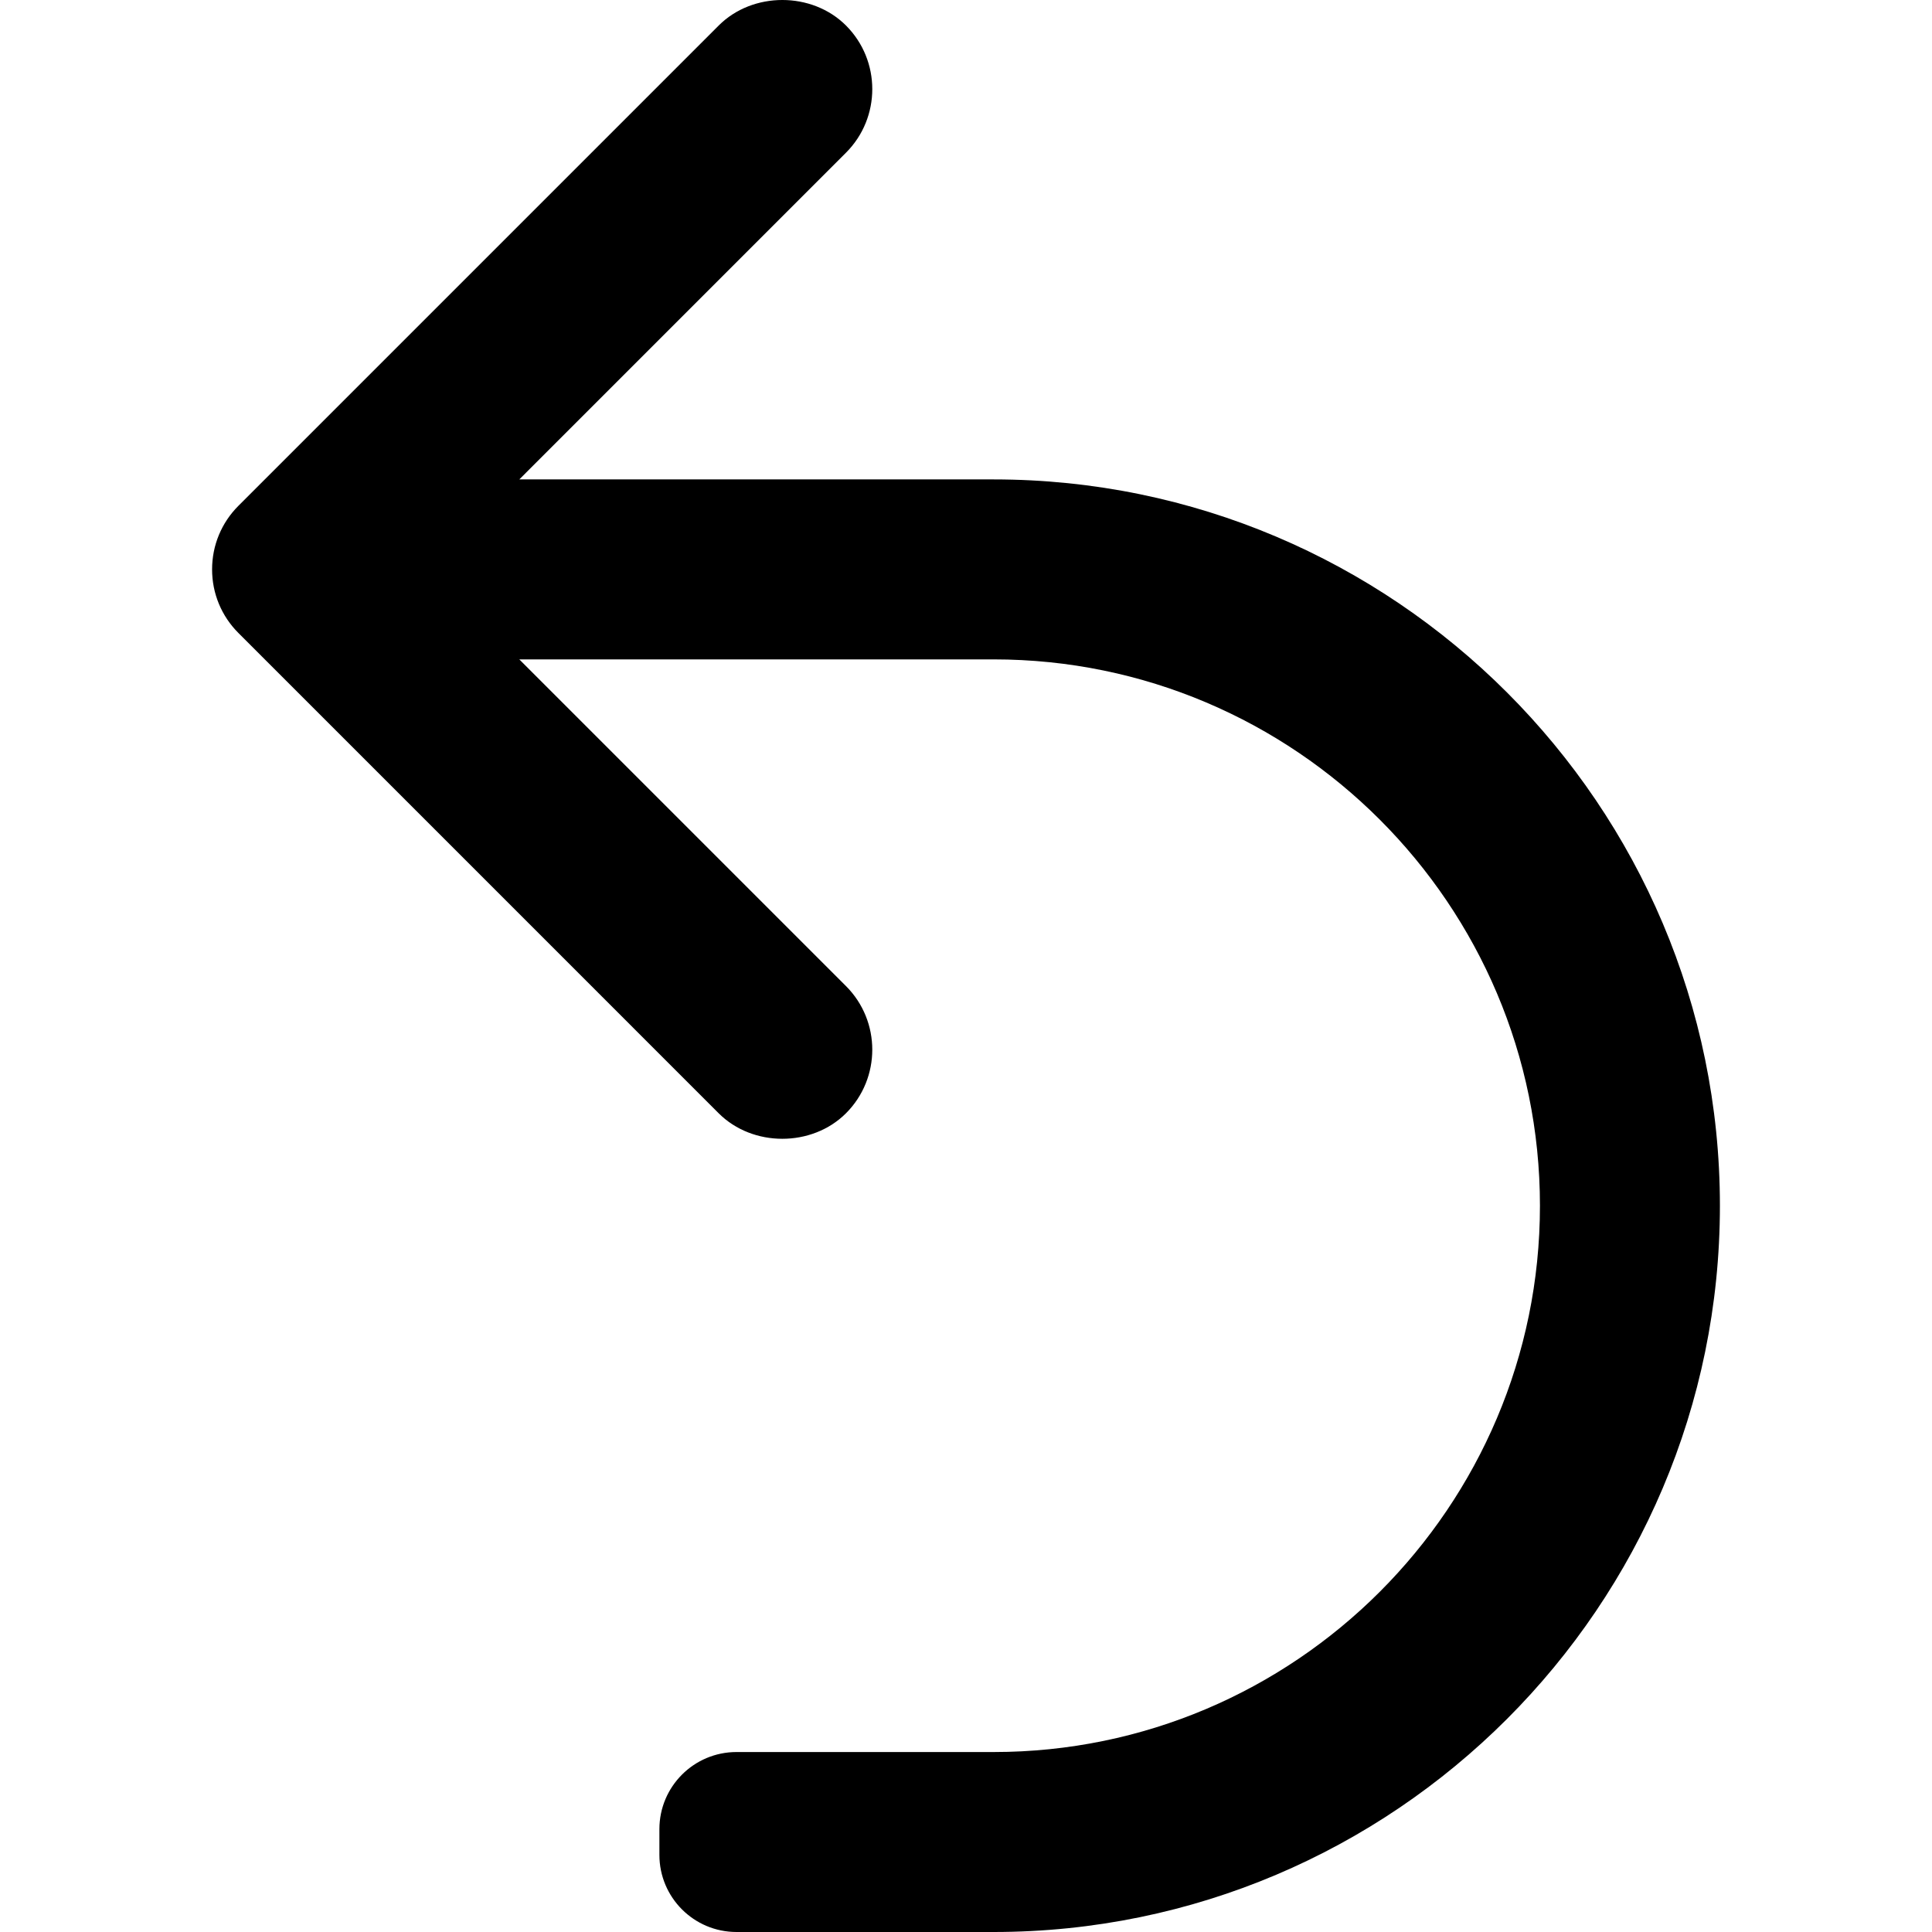
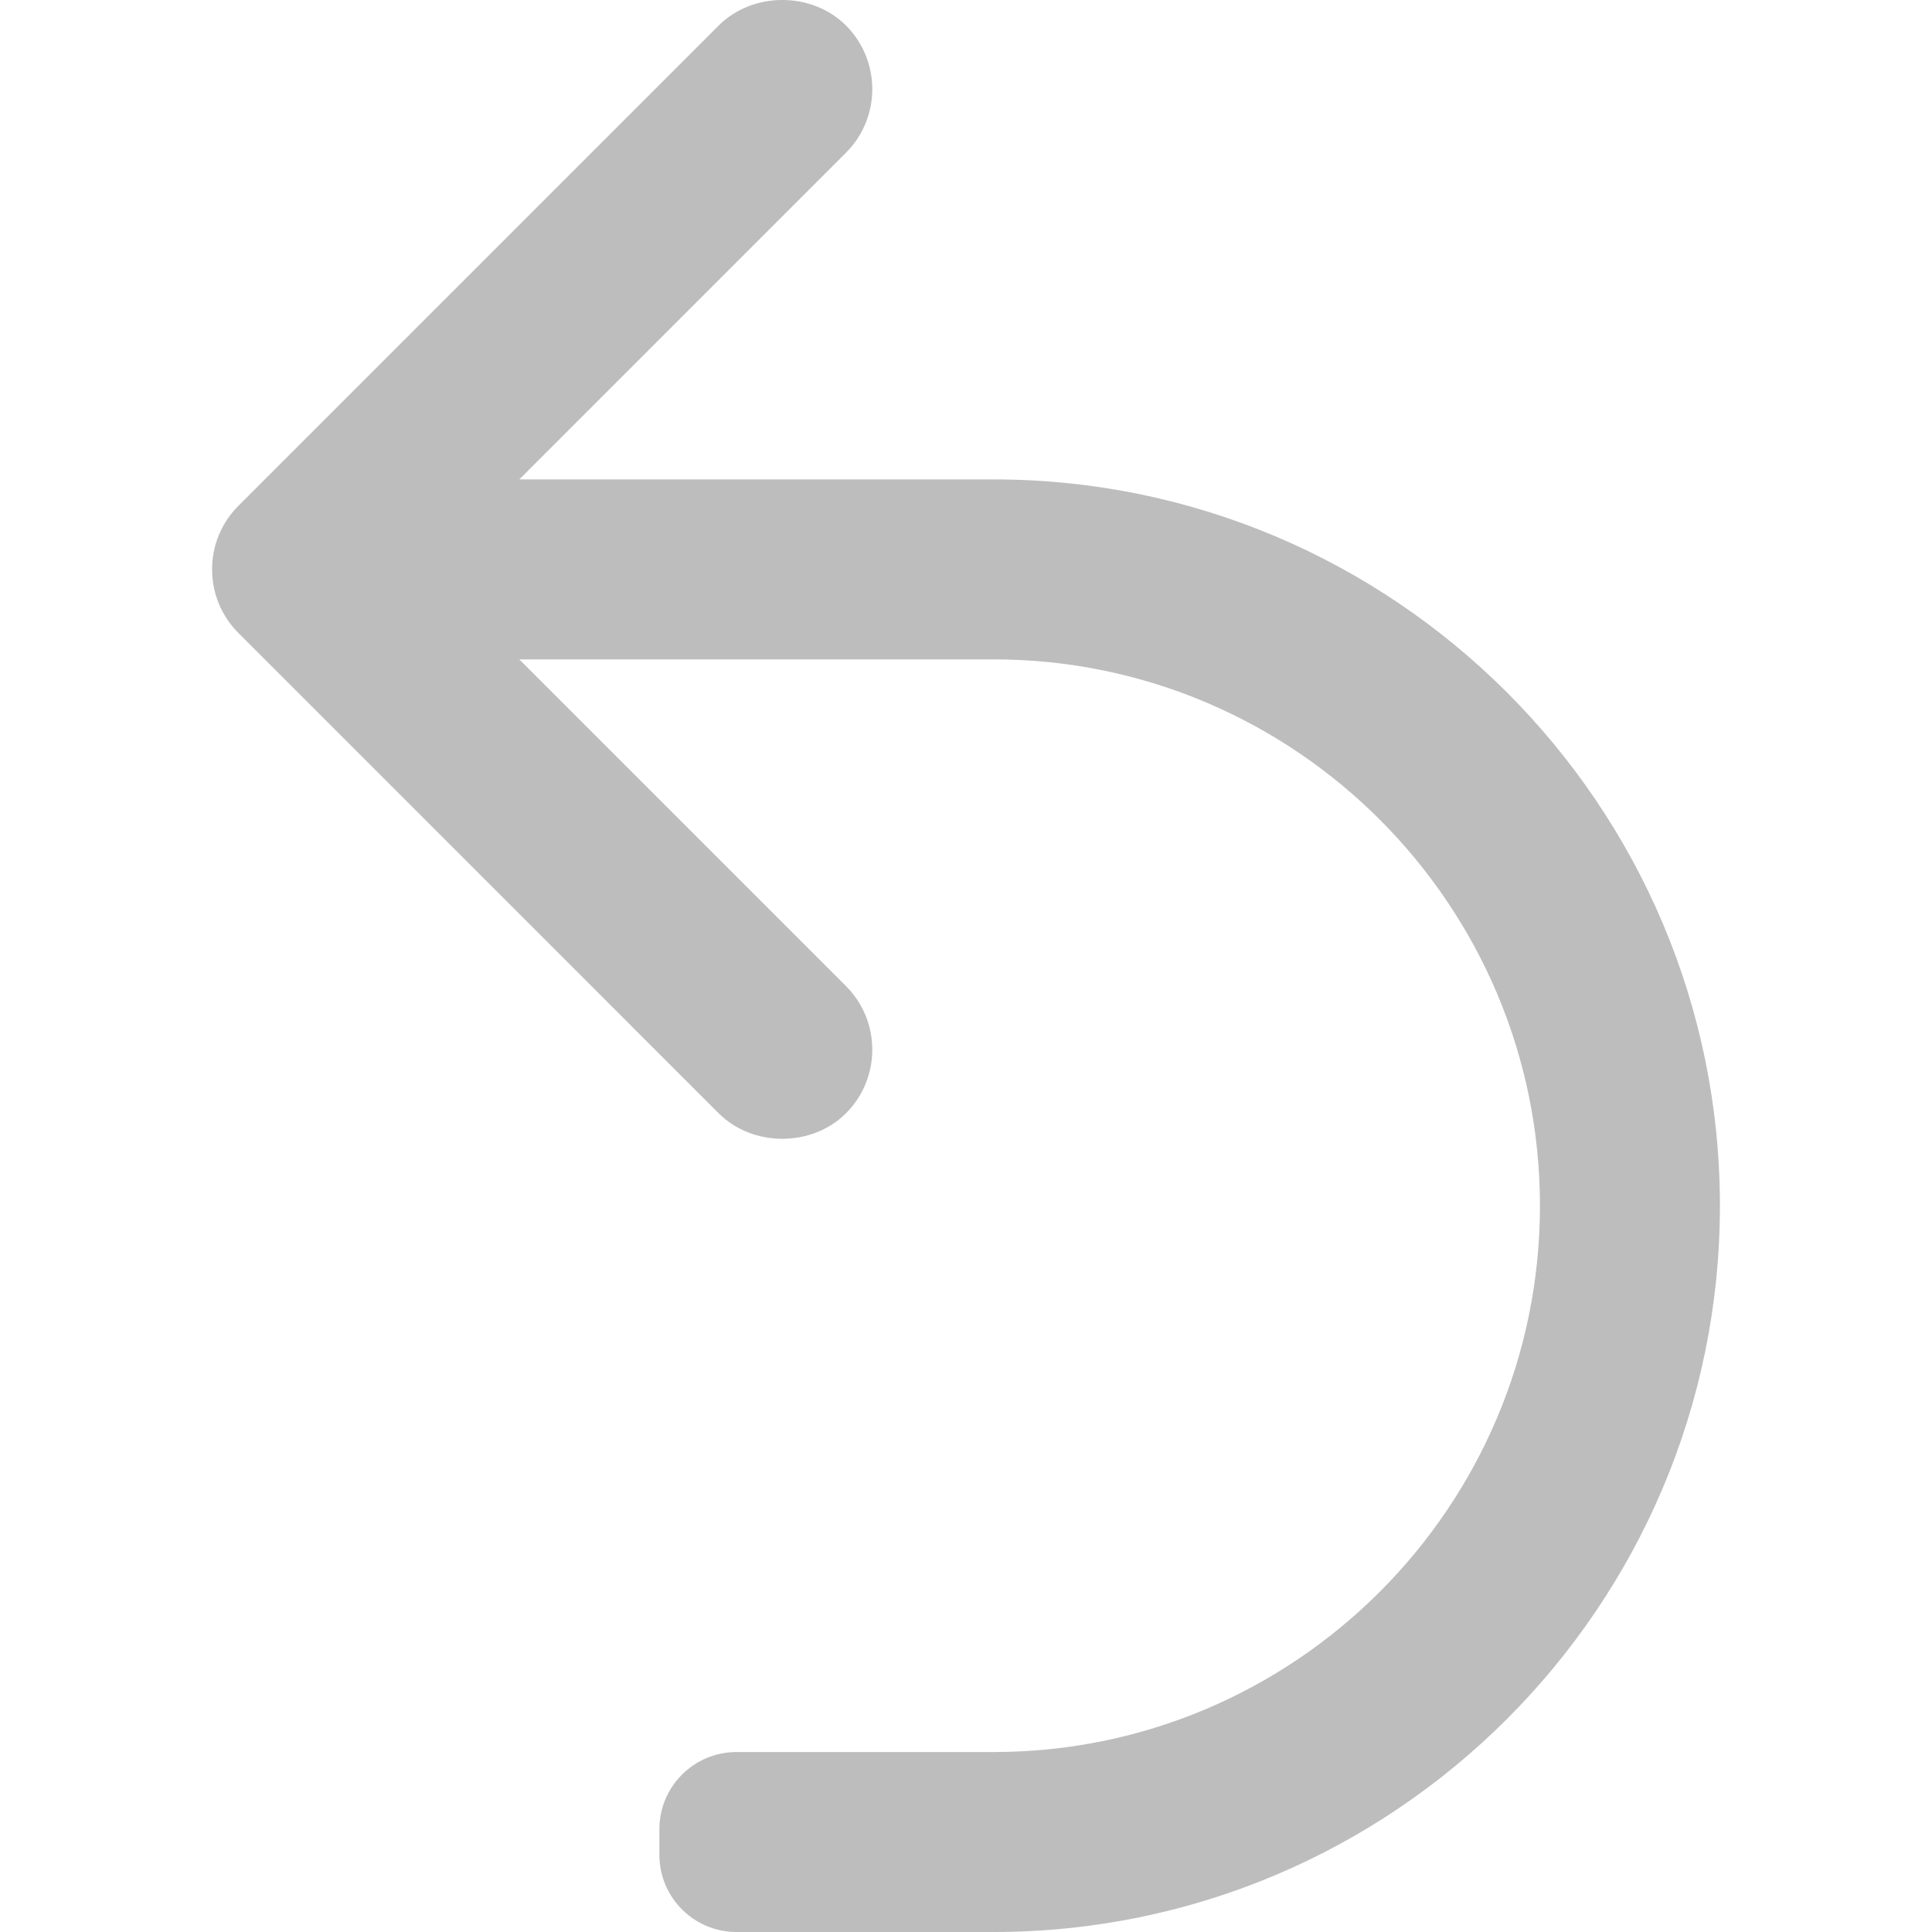
- <svg xmlns="http://www.w3.org/2000/svg" fill="#000000" version="1.1" id="Capa_1" viewBox="0 0 454.839 454.839" xml:space="preserve">
+ <svg xmlns="http://www.w3.org/2000/svg" fill="#bdbdbd" version="1.1" id="Capa_1" viewBox="0 0 454.839 454.839" xml:space="preserve">
  <g id="SVGRepo_bgCarrier" stroke-width="0" />
  <g id="SVGRepo_tracerCarrier" stroke-linecap="round" stroke-linejoin="round" />
  <g id="SVGRepo_iconCarrier">
    <g>
      <path d="M404.908,283.853c0,94.282-76.71,170.986-170.986,170.986h-60.526c-10.03,0-18.158-8.127-18.158-18.157v-6.053 c0-10.031,8.127-18.158,18.158-18.158h60.526c70.917,0,128.618-57.701,128.618-128.618c0-70.917-57.701-128.618-128.618-128.618 H122.255l76.905,76.905c8.26,8.257,8.26,21.699,0,29.956c-8.015,8.009-21.964,7.997-29.961,0L56.137,149.031 c-4.001-4.001-6.206-9.321-6.206-14.981c0-5.656,2.205-10.979,6.206-14.978L169.205,6.002c7.997-8.003,21.958-8.003,29.956,0 c8.26,8.255,8.26,21.699,0,29.953l-76.905,76.911h111.666C328.198,112.866,404.908,189.573,404.908,283.853z" />
    </g>
  </g>
</svg>
